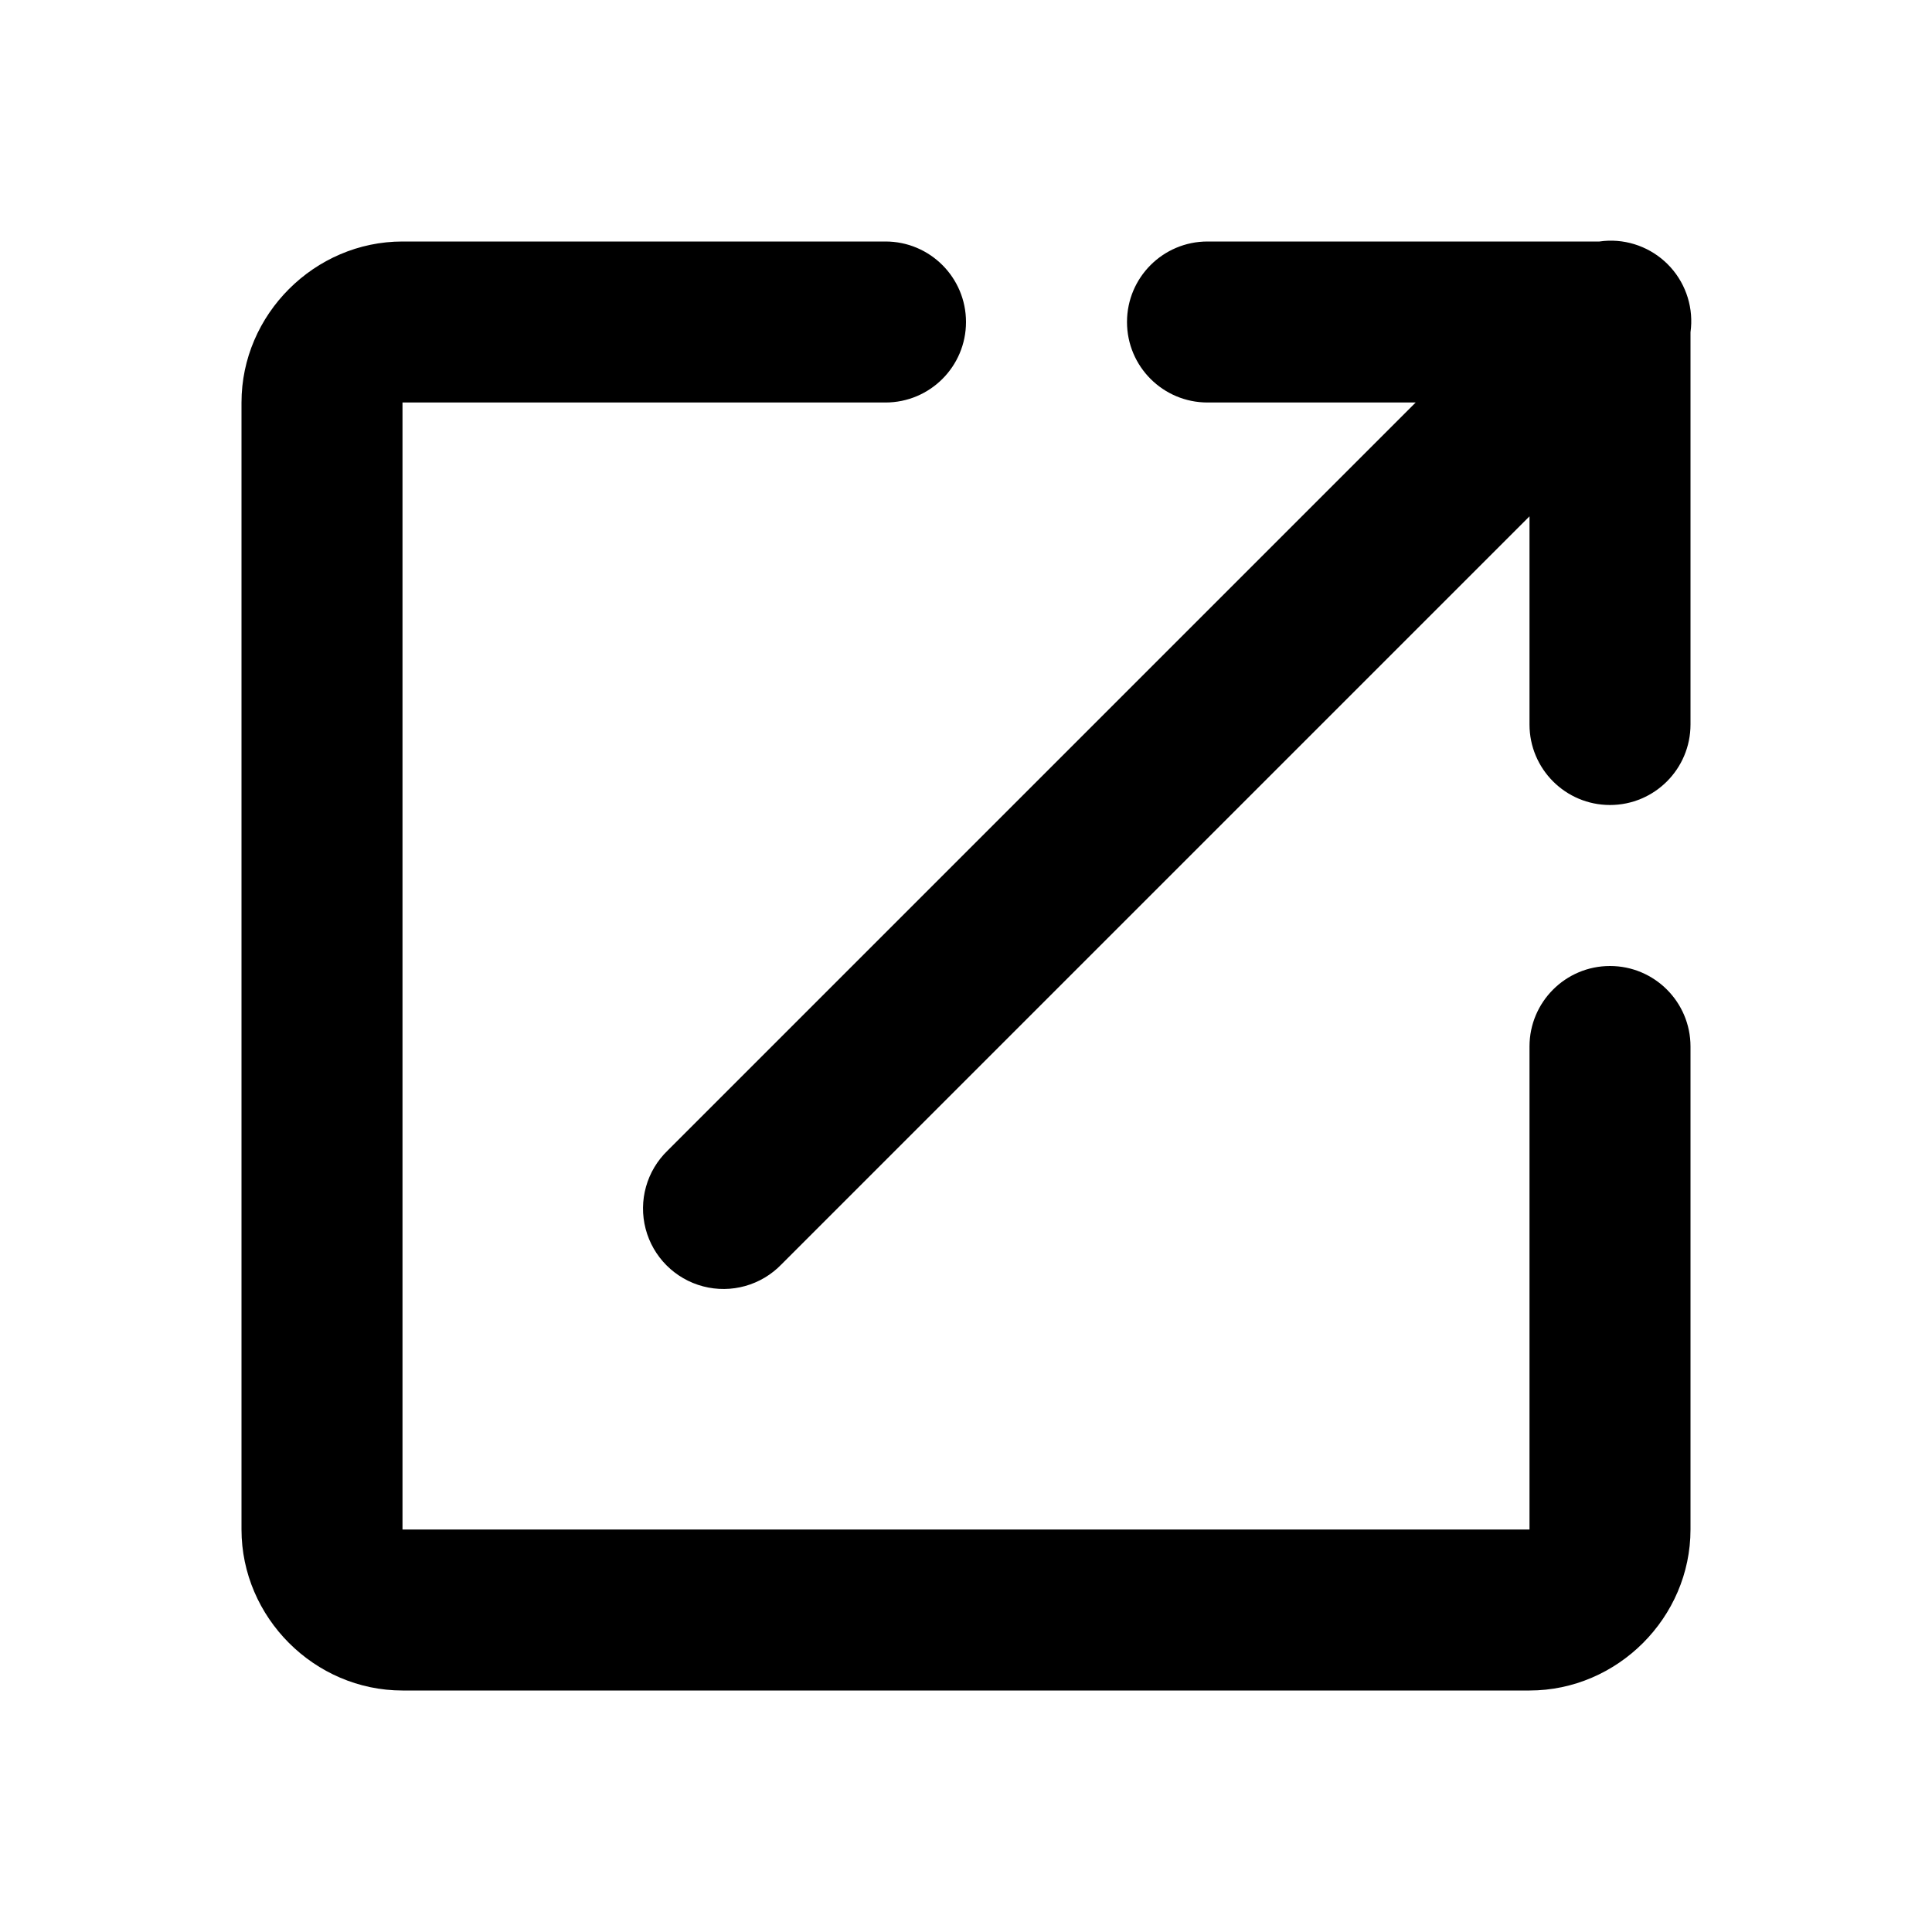
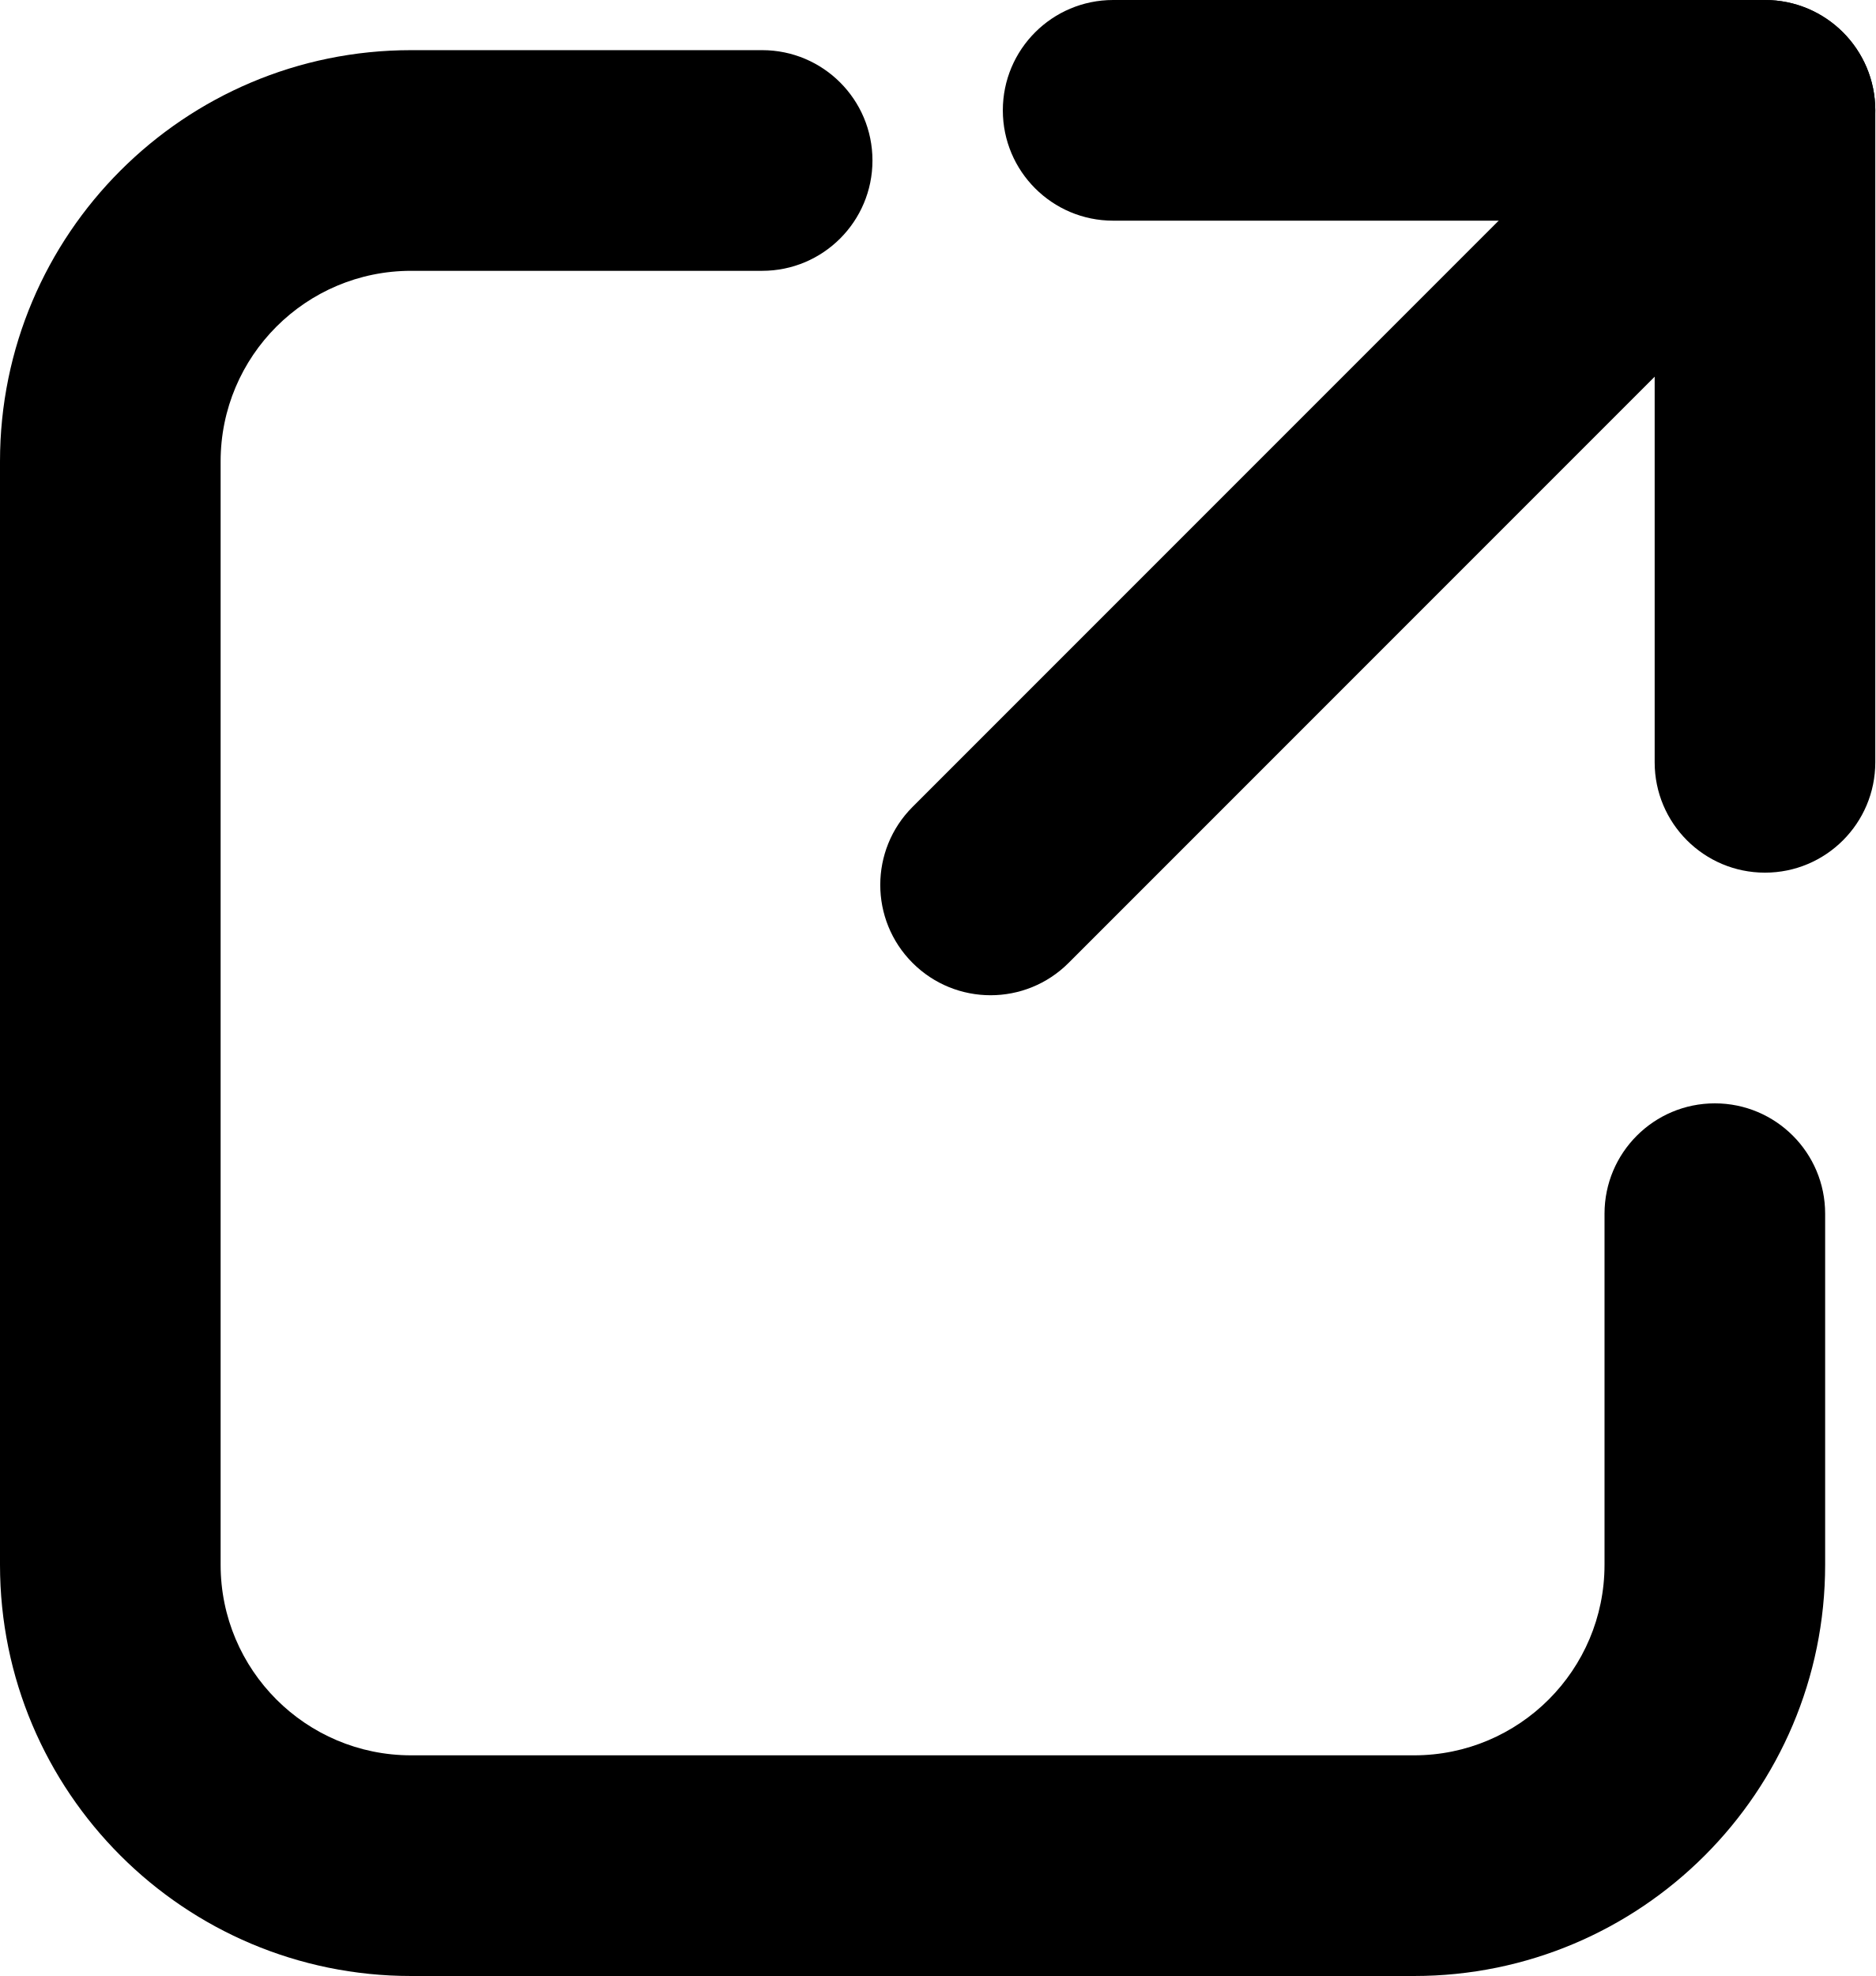
- <svg xmlns="http://www.w3.org/2000/svg" viewBox="0 0 24 24" width="24px" height="24px">
-   <path d="M 19.98 2.99 A 1 1 0 0 0 19.869 3 L 15 3 A 1 1 0 1 0 15 5 L 17.586 5 L 8.293 14.293 A 1 1 0 1 0 9.707 15.707 L 19 6.414 L 19 9 A 1 1 0 1 0 21 9 L 21 4.127 A 1 1 0 0 0 19.98 2.99 z M 5 3 C 3.907 3 3 3.907 3 5 L 3 19 C 3 20.093 3.907 21 5 21 L 19 21 C 20.093 21 21 20.093 21 19 L 21 13 A 1 1 0 1 0 19 13 L 19 19 L 5 19 L 5 5 L 11 5 A 1 1 0 1 0 11 3 L 5 3 z" />
+ <svg xmlns="http://www.w3.org/2000/svg" viewBox="2.9 2.4 18.7 19.7" width="100%" height="100%" fill="currentColor">
+   <path d="M21.1 14.5V18a4.1 4.1 0 0 1-4.1 4.1H7A4.1 4.1 0 0 1 2.9 18V7A4.1 4.1 0 0 1 7 2.9h3.5a1.1 1.1 0 0 1 0 2.2H7A1.9 1.9 0 0 0 5.1 7v11A1.9 1.9 0 0 0 7 19.9h10a1.9 1.9 0 0 0 1.9-1.9v-3.5a1.1 1.1 0 0 1 2.2 0Z" />
+   <rect x="12.9" y="2.4" width="8.7" height="2.2" rx="1.1" />
+   <rect x="19.4" y="2.4" width="2.2" height="8.7" rx="1.1" />
+   <rect x="12" y="10.9" width="12.02" height="2.2" rx="1.1" transform="rotate(-45 12 12)" />
</svg>
